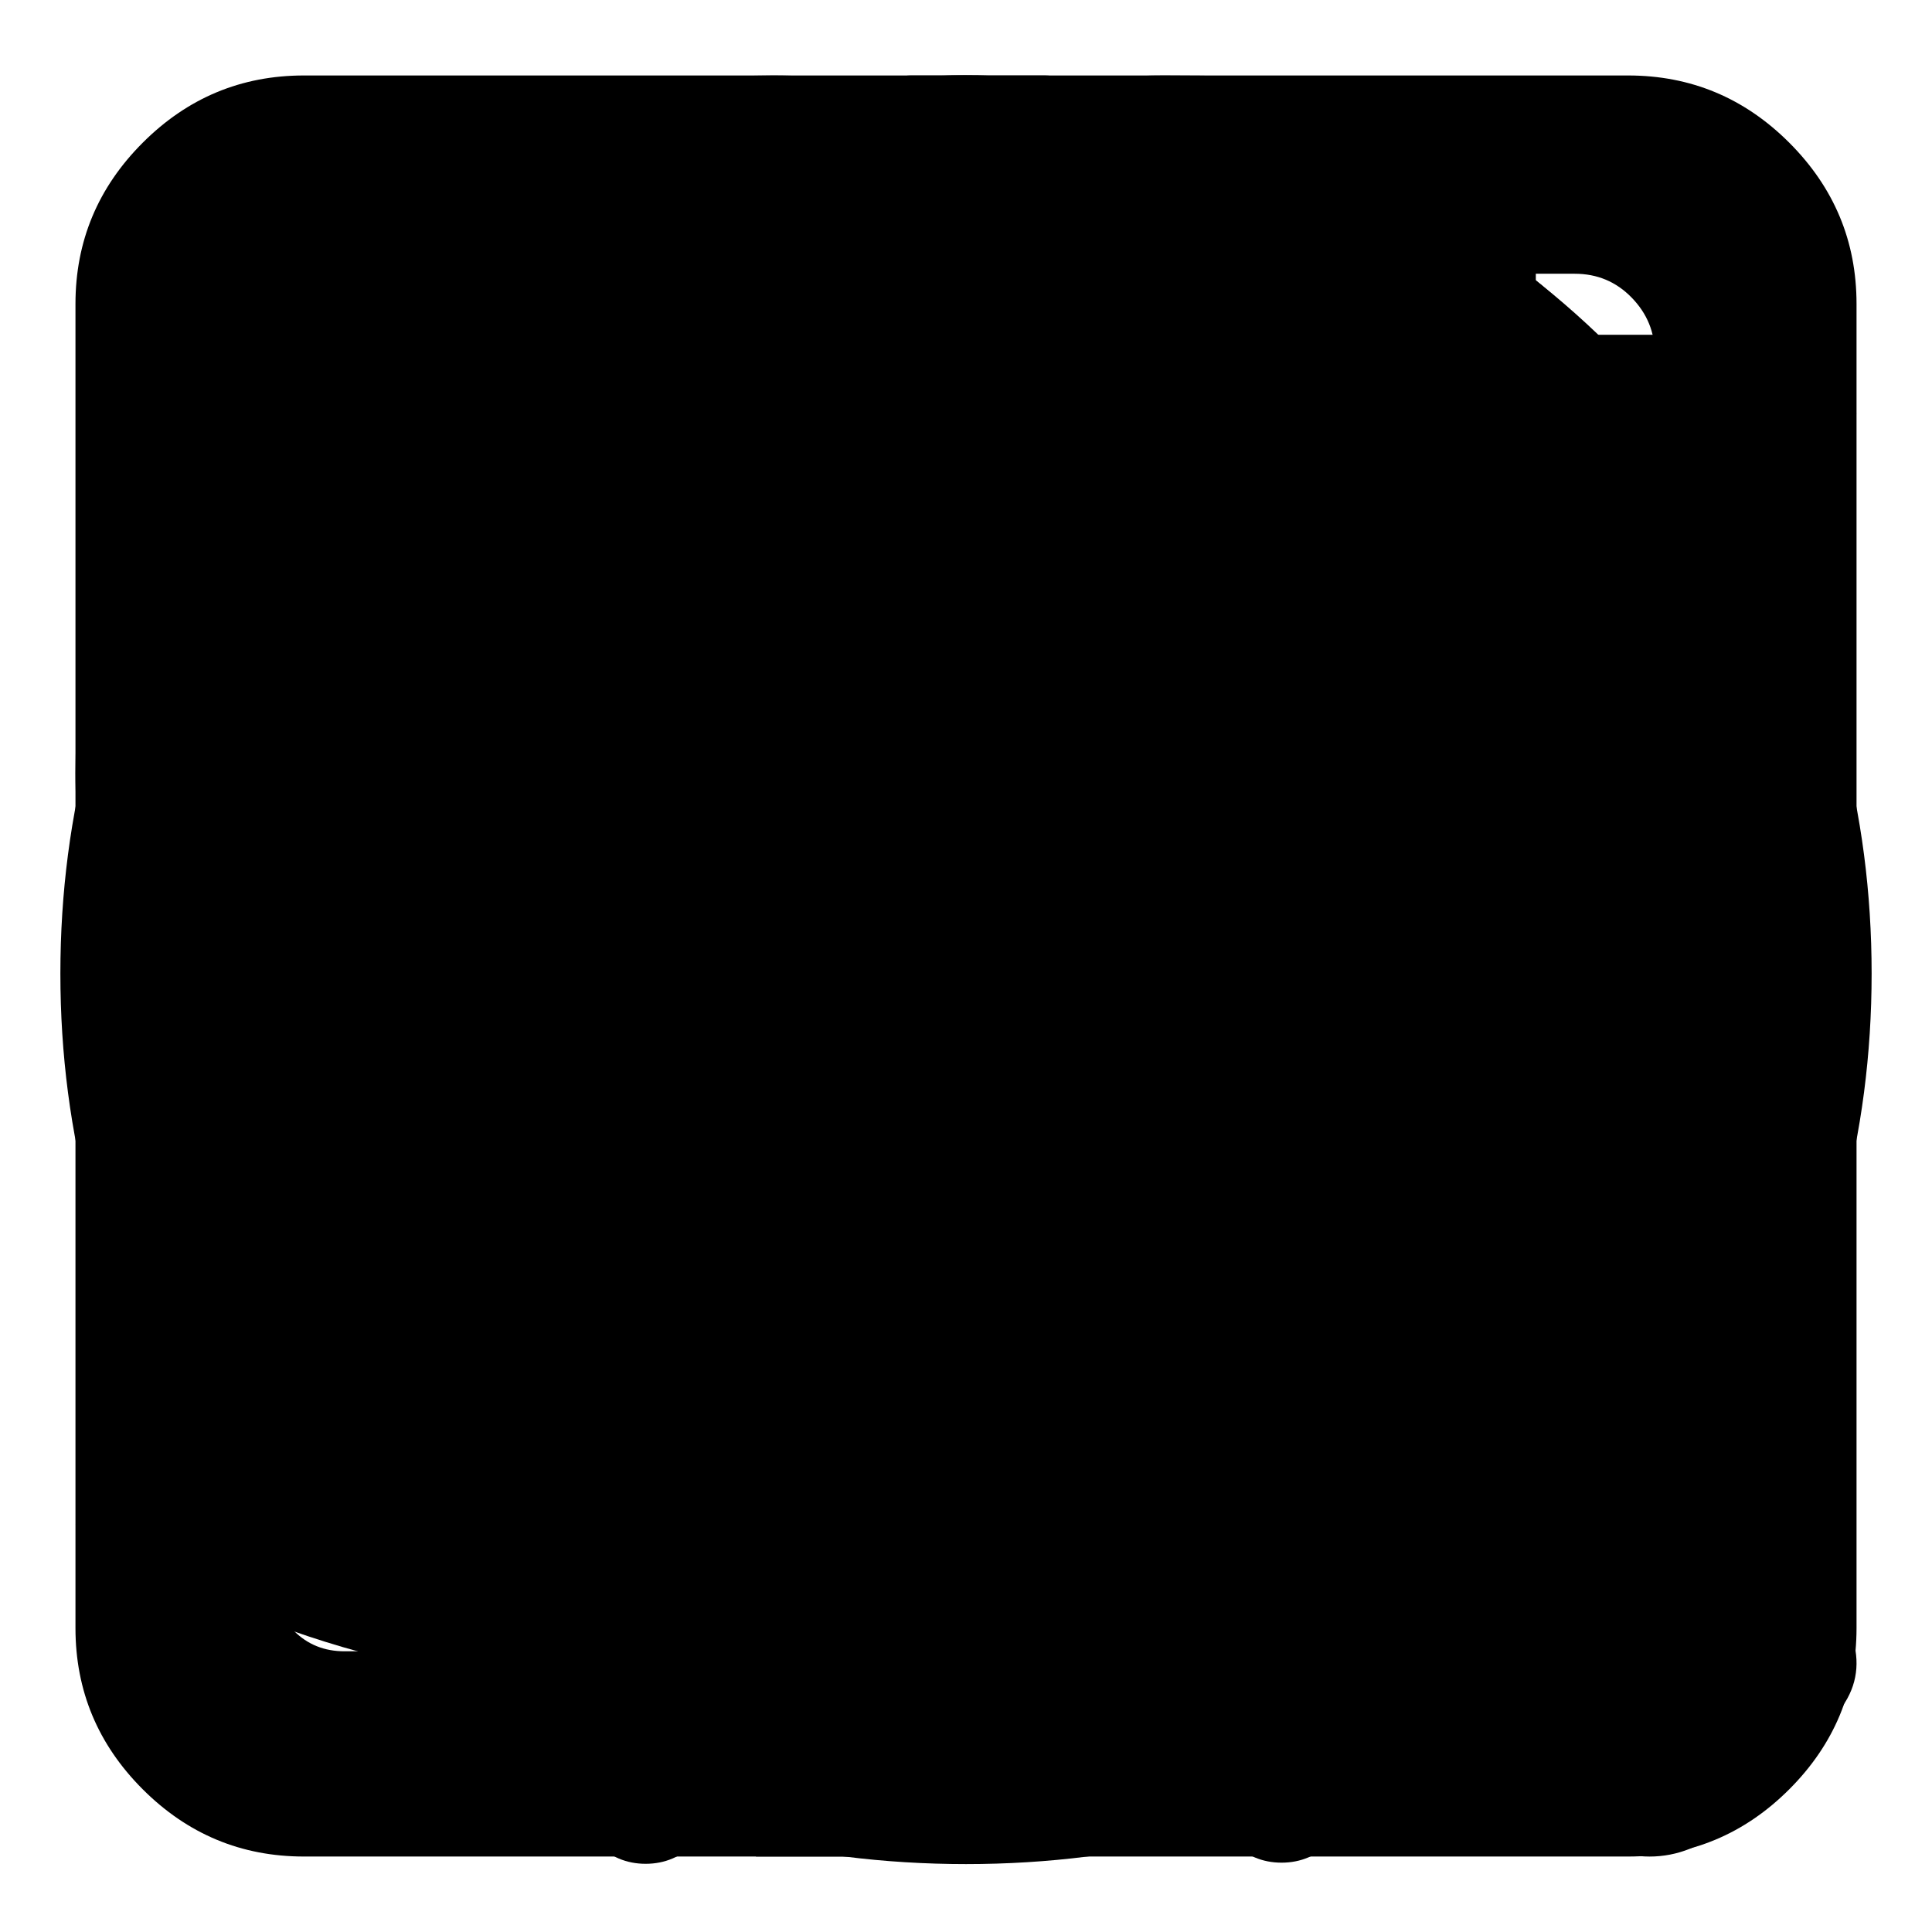
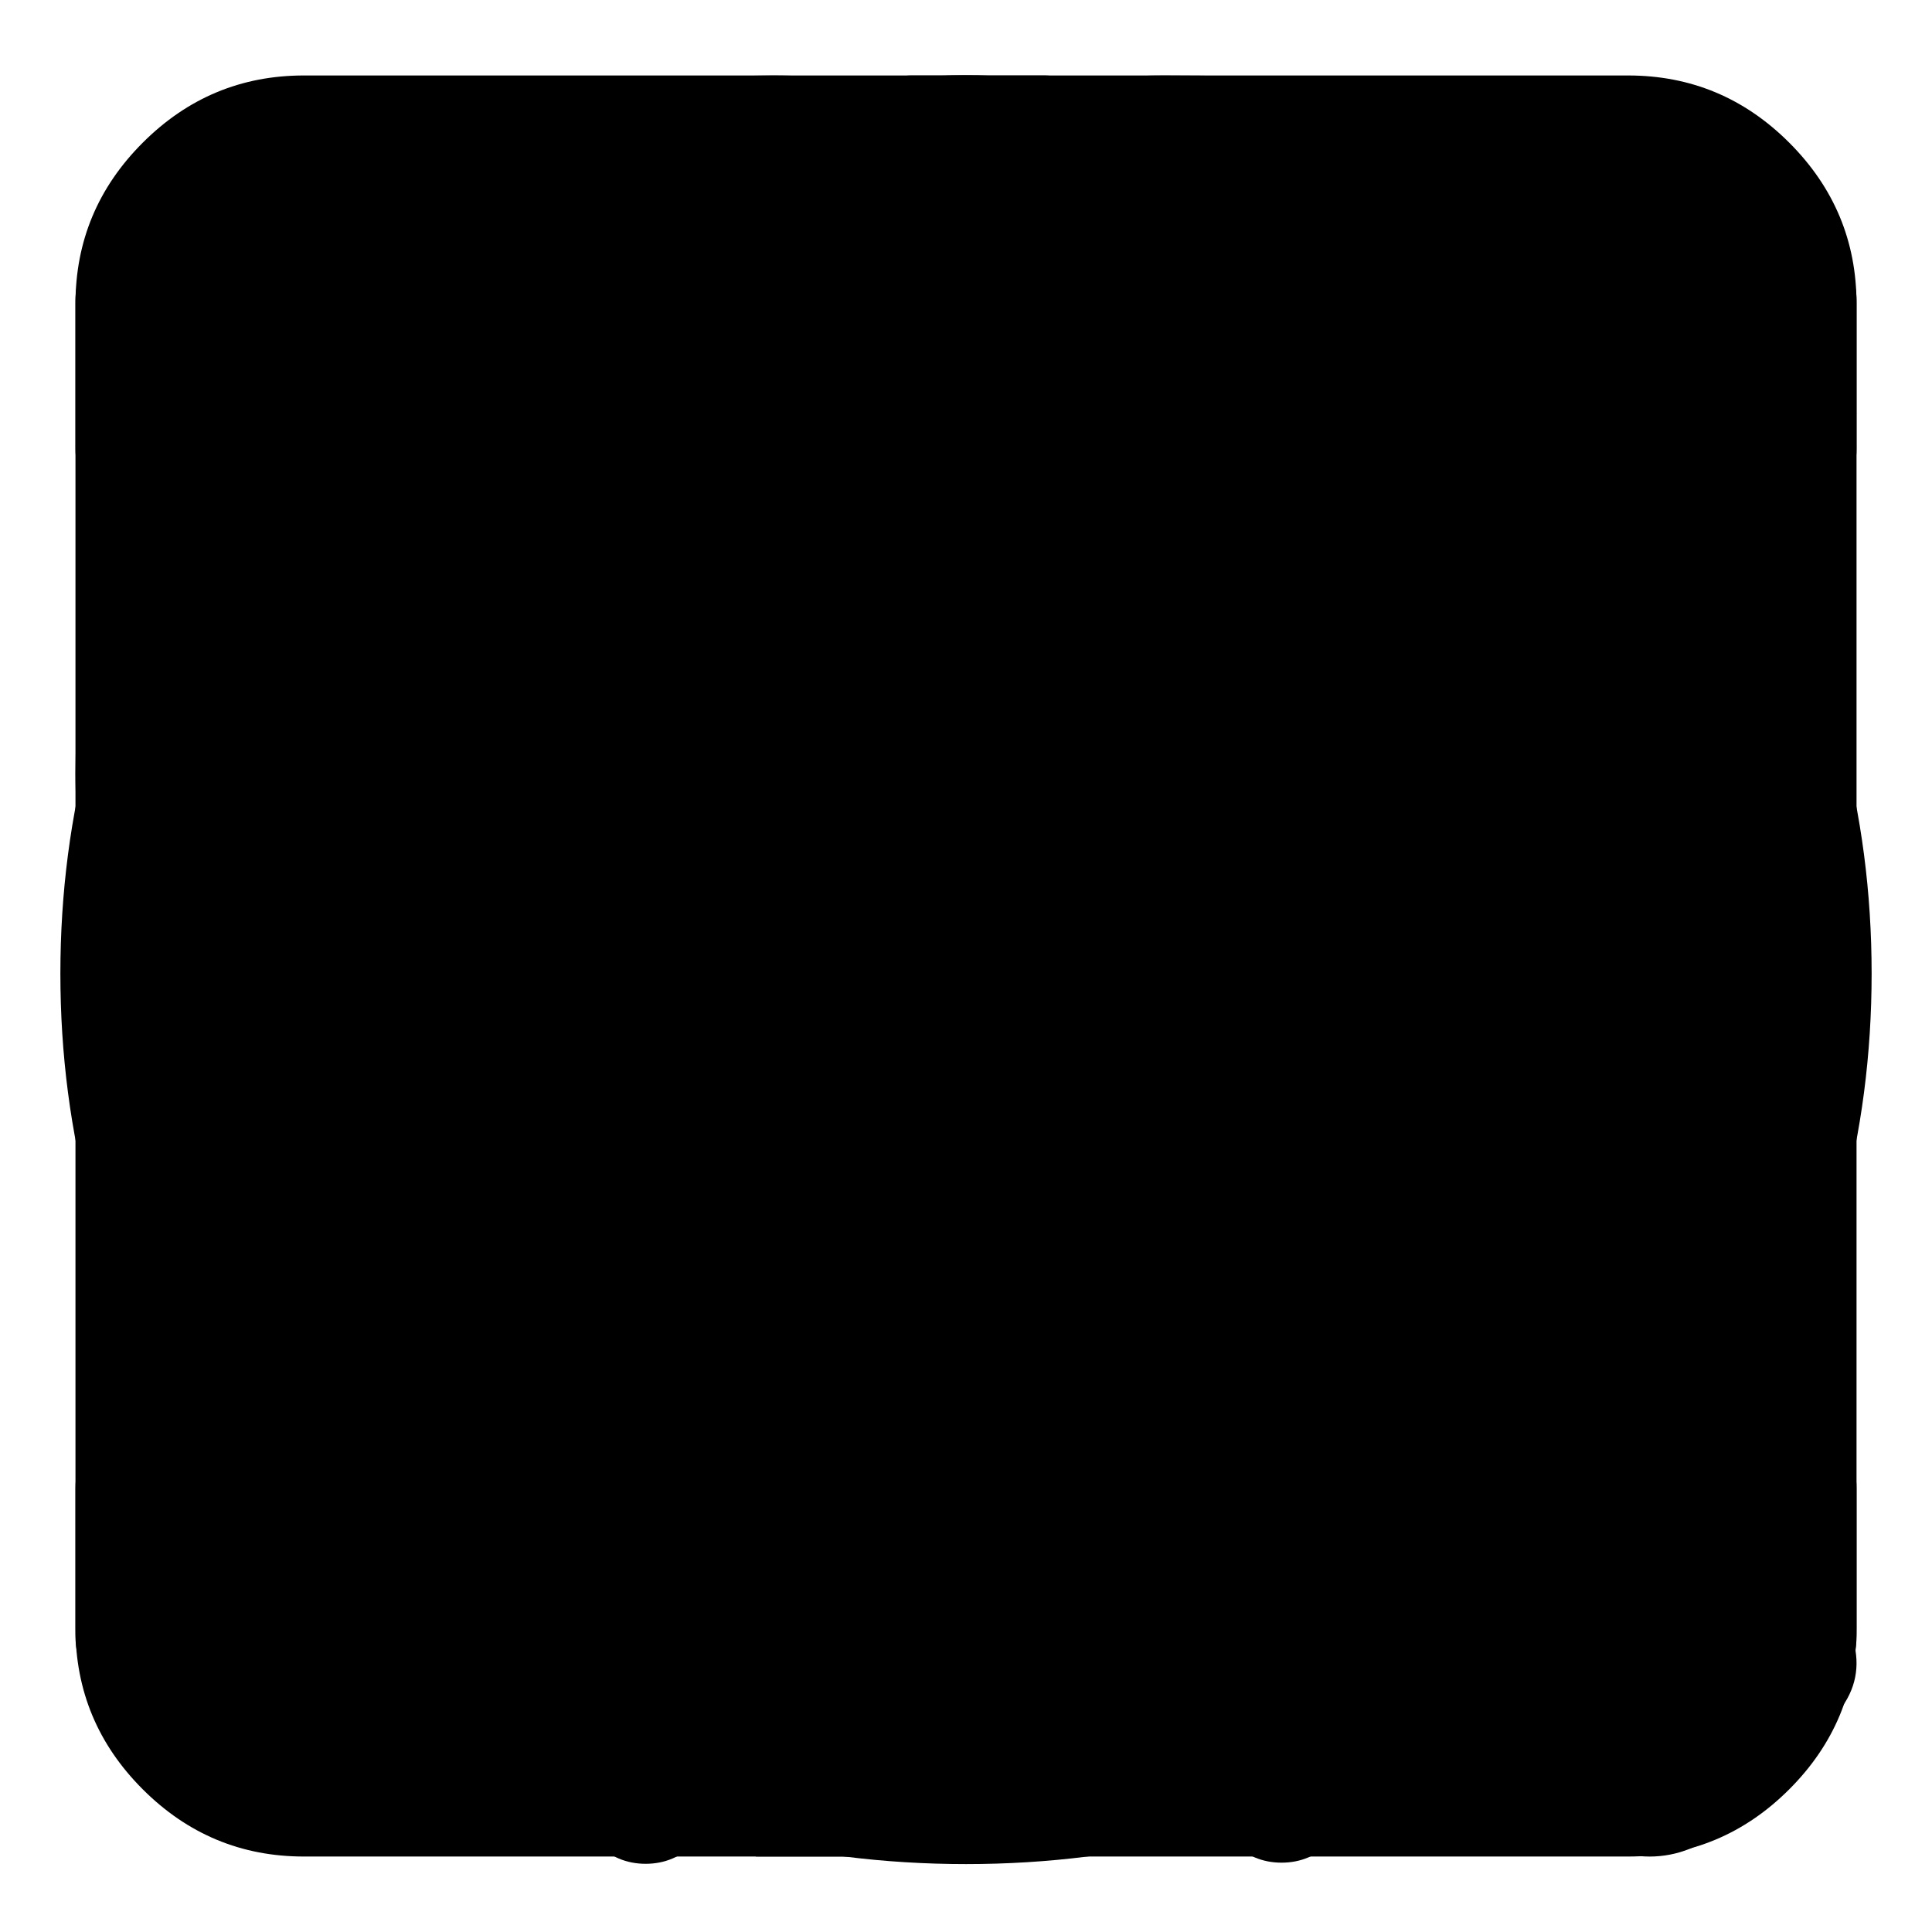
<svg xmlns="http://www.w3.org/2000/svg" width="256" height="256" viewBox="0 0 256 256" version="1.1">
  <svg id="calendar" width="256" height="256" viewbox="0 0 256 256">
    <g>
      <path d="M36.216,228.371 L73.855,228.371 L73.855,190.732 L36.216,190.732 L36.216,228.371 Z M82.22,228.371 L124.041,228.371 L124.041,190.732 L82.22,190.732 L82.22,228.371 Z M36.216,182.368 L73.855,182.368 L73.855,140.546 L36.216,140.546 L36.216,182.368 Z M82.22,182.368 L124.041,182.368 L124.041,140.546 L82.22,140.546 L82.22,182.368 Z M36.216,132.182 L73.855,132.182 L73.855,94.543 L36.216,94.543 L36.216,132.182 Z M132.405,228.371 L174.227,228.371 L174.227,190.732 L132.405,190.732 L132.405,228.371 Z M82.22,132.182 L124.041,132.182 L124.041,94.543 L82.22,94.543 L82.22,132.182 Z M182.591,228.371 L220.23,228.371 L220.23,190.732 L182.591,190.732 L182.591,228.371 Z M132.405,182.368 L174.227,182.368 L174.227,140.546 L132.405,140.546 L132.405,182.368 Z M86.401,69.451 L86.401,31.811 C86.401,30.679 85.988,29.698 85.16,28.871 C84.332,28.043 83.352,27.63 82.22,27.63 L73.855,27.63 C72.723,27.63 71.742,28.043 70.915,28.871 C70.087,29.699 69.674,30.679 69.674,31.811 L69.674,69.451 C69.674,70.583 70.087,71.564 70.915,72.391 C71.743,73.218 72.723,73.632 73.855,73.632 L82.22,73.632 C83.352,73.632 84.333,73.219 85.16,72.391 C85.987,71.563 86.401,70.583 86.401,69.451 Z M182.591,182.368 L220.23,182.368 L220.23,140.546 L182.591,140.546 L182.591,182.368 Z M132.405,132.182 L174.227,132.182 L174.227,94.543 L132.405,94.543 L132.405,132.182 Z M182.591,132.182 L220.23,132.182 L220.23,94.543 L182.591,94.543 L182.591,132.182 Z M186.773,69.451 L186.773,31.811 C186.773,30.679 186.359,29.698 185.531,28.871 C184.703,28.043 183.723,27.63 182.591,27.63 L174.227,27.63 C173.094,27.63 172.113,28.043 171.286,28.871 C170.458,29.699 170.045,30.679 170.045,31.811 L170.045,69.451 C170.045,70.583 170.458,71.564 171.286,72.391 C172.114,73.218 173.094,73.632 174.227,73.632 L182.591,73.632 C183.723,73.632 184.704,73.219 185.531,72.391 C186.358,71.563 186.773,70.583 186.773,69.451 Z M236.959,61.086 L236.959,228.371 C236.959,232.902 235.303,236.822 231.992,240.133 C228.681,243.444 224.761,245.1 220.23,245.1 L36.216,245.1 C31.685,245.1 27.765,243.444 24.454,240.133 C21.144,236.822 19.488,232.902 19.488,228.371 L19.488,61.086 C19.488,56.555 21.144,52.635 24.454,49.324 C27.765,46.013 31.686,44.358 36.216,44.358 L52.945,44.358 L52.945,31.811 C52.945,26.061 54.992,21.138 59.088,17.043 C63.183,12.948 68.106,10.9 73.856,10.9 L82.221,10.9 C87.971,10.9 92.894,12.948 96.989,17.043 C101.084,21.138 103.132,26.061 103.132,31.811 L103.132,44.358 L153.318,44.358 L153.318,31.811 C153.318,26.061 155.365,21.138 159.461,17.043 C163.556,12.948 168.479,10.9 174.229,10.9 L182.594,10.9 C188.345,10.9 193.267,12.948 197.362,17.043 C201.457,21.138 203.505,26.061 203.505,31.811 L203.505,44.358 L220.234,44.358 C224.765,44.358 228.685,46.013 231.996,49.324 C235.307,52.635 236.959,56.555 236.959,61.086 Z" />
    </g>
  </svg>
  <svg id="check-circle" width="256" height="256" viewbox="0 0 256 256">
    <g>
      <path d="M207.162,102.722 C207.162,99.865 206.245,97.521 204.411,95.687 L190.487,81.916 C188.55,79.979 186.254,79.012 183.598,79.012 C180.942,79.012 178.645,79.98 176.709,81.916 L114.278,144.193 L79.694,109.61 C77.757,107.673 75.461,106.705 72.805,106.705 C70.149,106.705 67.852,107.674 65.916,109.61 L51.992,123.38 C50.158,125.214 49.242,127.558 49.242,130.415 C49.242,133.168 50.158,135.465 51.992,137.304 L107.38,192.691 C109.317,194.628 111.613,195.596 114.269,195.596 C117.023,195.596 119.367,194.627 121.304,192.691 L204.386,109.61 C206.22,107.775 207.136,105.479 207.136,102.721 L207.162,102.722 Z M245.721,127.51 C245.721,148.829 240.468,168.491 229.963,186.497 C219.457,204.502 205.202,218.757 187.197,229.263 C169.191,239.768 149.529,245.021 128.211,245.021 C106.892,245.021 87.23,239.768 69.224,229.263 C51.219,218.757 36.964,204.502 26.458,186.497 C15.953,168.491 10.7,148.829 10.7,127.51 C10.7,106.192 15.953,86.53 26.458,68.524 C36.964,50.519 51.219,36.264 69.224,25.758 C87.23,15.253 106.892,10 128.211,10 C149.529,10 169.191,15.253 187.197,25.758 C205.202,36.264 219.458,50.519 229.963,68.524 C240.468,86.53 245.721,106.192 245.721,127.51 Z" id="Shape" />
    </g>
  </svg>
+   <svg id="chevron-left" width="256" height="256" viewbox="0 0 256 256">
+     <g>
+       <path d="M200.656,51.384 L123.039,129 L200.655,206.616 C202.507,208.468 203.432,210.661 203.432,213.194 C203.432,215.727 202.507,217.92 200.655,219.772 L176.391,244.036 C174.539,245.888 172.346,246.813 169.813,246.813 C167.279,246.813 165.087,245.888 163.236,244.036 L54.777,135.578 C52.925,133.726 52,131.534 52,129 C52,126.466 52.925,124.274 54.777,122.422 L163.236,13.964 C165.087,12.112 167.28,11.187 169.813,11.187 C172.347,11.187 174.539,12.112 176.391,13.964 L200.655,38.228 C202.507,40.08 203.432,42.273 203.432,44.806 C203.432,47.339 202.508,49.532 200.656,51.384 Z" />
+     </g>
+   </svg>
  <svg id="chevron-right" width="256" height="256" viewbox="0 0 256 256">
    <g>
      <path d="M200.731,135.586 L92.136,244.182 C90.282,246.035 88.086,246.963 85.549,246.963 C83.012,246.963 80.818,246.035 78.963,244.182 L54.668,219.887 C52.814,218.033 51.887,215.837 51.887,213.3 C51.887,210.763 52.814,208.568 54.668,206.714 L132.384,129 L54.669,51.285 C52.815,49.432 51.888,47.236 51.888,44.699 C51.888,42.162 52.815,39.967 54.669,38.112 L78.964,13.817 C80.818,11.964 83.013,11.036 85.55,11.036 C88.087,11.036 90.282,11.964 92.137,13.817 L200.731,122.414 C202.585,124.267 203.512,126.463 203.512,129 C203.512,131.537 202.585,133.732 200.731,135.586 Z" />
-     </g>
-   </svg>
-   <svg id="chevron-left" width="256" height="256" viewbox="0 0 256 256">
-     <g>
-       <path d="M200.656,51.384 L123.039,129 L200.655,206.616 C202.507,208.468 203.432,210.661 203.432,213.194 C203.432,215.727 202.507,217.92 200.655,219.772 L176.391,244.036 C174.539,245.888 172.346,246.813 169.813,246.813 C167.279,246.813 165.087,245.888 163.236,244.036 L54.777,135.578 C52.925,133.726 52,131.534 52,129 C52,126.466 52.925,124.274 54.777,122.422 L163.236,13.964 C165.087,12.112 167.28,11.187 169.813,11.187 C172.347,11.187 174.539,12.112 176.391,13.964 L200.655,38.228 C202.507,40.08 203.432,42.273 203.432,44.806 C203.432,47.339 202.508,49.532 200.656,51.384 Z" />
    </g>
  </svg>
  <svg id="circle-thin" width="256" height="256" viewbox="0 0 256 256">
    <g>
      <path d="M128,30.669 C114.455,30.669 101.517,33.279 89.173,38.509 C76.828,43.73 66.201,50.722 57.298,59.483 C48.388,68.245 41.285,78.688 35.968,90.827 C30.658,102.966 27.995,115.695 27.995,129.007 C27.995,142.326 30.65,155.048 35.968,167.188 C41.278,179.327 48.388,189.777 57.298,198.531 C66.208,207.293 76.828,214.278 89.173,219.506 C101.518,224.727 114.463,227.346 128,227.346 C141.545,227.346 154.483,224.735 166.827,219.506 C179.172,214.285 189.799,207.293 198.702,198.531 C207.612,189.77 214.715,179.327 220.032,167.188 C225.342,155.048 228.004,142.319 228.004,129.007 C228.004,115.688 225.349,102.966 220.032,90.827 C214.722,78.688 207.612,68.238 198.702,59.483 C189.792,50.722 179.172,43.737 166.827,38.509 C154.483,33.287 141.538,30.669 128,30.669 Z M248,129 C248,150.409 242.637,170.153 231.905,188.228 C221.173,206.304 206.615,220.619 188.233,231.173 C169.851,241.727 149.772,247 128,247 C106.228,247 86.15,241.726 67.768,231.173 C49.386,220.62 34.828,206.305 24.095,188.228 C13.362,170.152 8,150.409 8,129 C8,107.591 13.363,87.847 24.095,69.771 C34.827,51.694 49.385,37.38 67.768,26.827 C86.151,16.274 106.228,11 128,11 C149.772,11 169.85,16.273 188.233,26.827 C206.616,37.381 221.173,51.695 231.905,69.771 C242.637,87.847 248,107.591 248,129 Z" />
    </g>
  </svg>
  <svg id="contrast" width="256" height="256" viewbox="0 0 256 256">
    <g>
      <path d="M128,10 C193.173,10 246,62.827 246,128 C246,193.173 193.173,246 128,246 C62.827,246 10,193.173 10,128 C10,62.827 62.827,10 128,10 Z M39.5,128 C39.5,176.874 79.126,216.5 128,216.5 L128,39.5 C79.126,39.5 39.5,79.126 39.5,128 Z" />
    </g>
  </svg>
  <svg id="facebook" width="256" height="256" viewbox="0 0 256 256">
    <g>
      <path d="M186.538,11.702 L186.538,49.144 L164.272,49.144 C156.14,49.144 150.656,50.846 147.82,54.25 C144.983,57.654 143.565,62.76 143.565,69.567 L143.565,96.373 L185.12,96.373 L179.589,138.353 L143.565,138.353 L143.565,246 L100.166,246 L100.166,138.353 L64,138.353 L64,96.373 L100.166,96.373 L100.166,65.454 C100.166,47.868 105.083,34.229 114.916,24.537 C124.749,14.846 137.845,10 154.202,10 C168.101,10 178.88,10.567 186.538,11.702 Z" />
    </g>
  </svg>
  <svg id="github" width="256" height="256" viewbox="0 0 256 256">
    <g>
      <path d="M245.021,130.453 C245.021,156.698 237.549,180.302 222.605,201.267 C207.66,222.232 188.356,236.739 164.691,244.79 C161.937,245.313 159.922,244.946 158.647,243.692 C157.372,242.437 156.734,240.869 156.734,238.987 L156.734,205.894 C156.734,195.752 154.082,188.328 148.778,183.623 C154.593,182.995 159.82,182.054 164.462,180.799 C169.103,179.545 173.897,177.506 178.845,174.683 C183.792,171.86 187.923,168.383 191.238,164.253 C194.553,160.122 197.257,154.634 199.347,147.785 C201.438,140.936 202.484,133.068 202.484,124.18 C202.484,111.528 198.454,100.758 190.396,91.87 C194.17,82.355 193.763,71.69 189.172,59.875 C186.316,58.934 182.185,59.509 176.779,61.601 C171.372,63.692 166.68,65.992 162.703,68.502 L156.888,72.266 C147.401,69.547 137.608,68.188 127.51,68.188 C117.412,68.188 107.62,69.547 98.133,72.266 C96.5,71.115 94.333,69.704 91.63,68.032 C88.926,66.359 84.668,64.346 78.853,61.993 C73.038,59.641 68.652,58.935 65.694,59.876 C61.206,71.692 60.849,82.357 64.623,91.871 C56.564,100.759 52.535,111.529 52.535,124.181 C52.535,133.069 53.581,140.91 55.671,147.706 C57.762,154.503 60.44,159.992 63.704,164.175 C66.968,168.357 71.074,171.86 76.021,174.683 C80.968,177.506 85.763,179.545 90.405,180.799 C95.046,182.054 100.273,182.995 106.088,183.623 C102.008,187.387 99.509,192.772 98.591,199.777 C96.448,200.823 94.154,201.608 91.706,202.129 C89.258,202.651 86.35,202.914 82.985,202.914 C79.619,202.914 76.278,201.79 72.963,199.542 C69.648,197.294 66.817,194.027 64.471,189.74 C62.533,186.394 60.059,183.675 57.05,181.585 C54.041,179.493 51.516,178.239 49.477,177.82 L46.416,177.35 C44.274,177.35 42.795,177.585 41.979,178.056 C41.164,178.527 40.908,179.128 41.215,179.86 C41.52,180.592 41.979,181.324 42.592,182.056 C43.204,182.787 43.866,183.415 44.58,183.938 L45.652,184.722 C47.896,185.768 50.114,187.754 52.308,190.682 C54.501,193.61 56.107,196.275 57.128,198.681 L58.657,202.288 C59.983,206.261 62.227,209.477 65.389,211.934 C68.552,214.391 71.969,215.959 75.641,216.639 C79.313,217.319 82.858,217.685 86.275,217.737 C89.692,217.789 92.523,217.607 94.767,217.187 L98.287,216.56 C98.287,220.533 98.312,225.186 98.363,230.519 C98.414,235.852 98.439,238.674 98.439,238.989 C98.439,240.871 97.776,242.439 96.45,243.694 C95.125,244.948 93.084,245.315 90.33,244.792 C66.664,236.74 47.36,222.233 32.416,201.269 C17.472,180.305 10,156.698 10,130.453 C10,108.6 15.254,88.446 25.76,69.991 C36.267,51.536 50.521,36.925 68.526,26.155 C86.531,15.385 106.191,10 127.51,10 C148.83,10 168.491,15.385 186.495,26.155 C204.498,36.925 218.754,51.537 229.261,69.992 C239.767,88.447 245.021,108.6 245.021,130.453 Z" />
    </g>
  </svg>
  <svg id="instagram" width="256" height="256" viewbox="0 0 256 256">
    <g>
      <path d="M219.266,209.432 L219.266,109.87 L198.523,109.87 C200.572,116.323 201.596,123.032 201.596,129.997 C201.596,142.904 198.319,154.811 191.763,165.72 C185.207,176.629 176.296,185.259 165.029,191.609 C153.761,197.96 141.47,201.135 128.154,201.135 C107.975,201.135 90.715,194.196 76.375,180.316 C62.035,166.437 54.865,149.664 54.865,129.997 C54.865,123.032 55.889,116.323 57.938,109.87 L36.273,109.87 L36.273,209.432 C36.273,212.095 37.17,214.323 38.962,216.116 C40.755,217.908 42.983,218.805 45.646,218.805 L209.893,218.805 C212.454,218.805 214.656,217.908 216.5,216.116 C218.344,214.323 219.266,212.095 219.266,209.432 Z M175.63,127.539 C175.63,114.838 170.995,104.006 161.725,95.043 C152.455,86.08 141.265,81.599 128.154,81.599 C115.145,81.599 104.006,86.08 94.736,95.043 C85.466,104.006 80.831,114.838 80.831,127.539 C80.831,140.24 85.466,151.072 94.736,160.035 C104.006,168.998 115.145,173.479 128.154,173.479 C141.265,173.479 152.455,168.998 161.725,160.035 C170.995,151.072 175.63,140.24 175.63,127.539 Z M219.266,72.227 L219.266,46.875 C219.266,44.007 218.241,41.523 216.193,39.423 C214.144,37.323 211.635,36.273 208.664,36.273 L181.93,36.273 C178.959,36.273 176.45,37.323 174.401,39.423 C172.352,41.523 171.328,44.007 171.328,46.875 L171.328,72.227 C171.328,75.197 172.352,77.707 174.401,79.755 C176.45,81.804 178.959,82.828 181.93,82.828 L208.664,82.828 C211.635,82.828 214.144,81.804 216.193,79.755 C218.241,77.707 219.266,75.197 219.266,72.227 Z M246,40.268 L246,215.732 C246,224.029 243.03,231.148 237.089,237.089 C231.148,243.03 224.029,246 215.732,246 L40.268,246 C31.971,246 24.852,243.03 18.911,237.089 C12.97,231.148 10,224.029 10,215.732 L10,40.268 C10,31.971 12.97,24.852 18.911,18.911 C24.852,12.97 31.971,10 40.268,10 L215.732,10 C224.029,10 231.148,12.97 237.089,18.911 C243.03,24.852 246,31.971 246,40.268 Z" />
    </g>
  </svg>
+   <svg id="menu" width="256" height="256" viewbox="0 0 256 256">
+     <g>
+       <path d="M246,197.167 L246,216.833 C246,219.497 245.027,221.801 243.081,223.747 C241.135,225.694 238.83,226.667 236.167,226.667 L19.833,226.667 C17.17,226.667 14.865,225.694 12.919,223.747 C10.973,221.801 10,219.497 10,216.833 L10,197.167 C10,194.503 10.973,192.199 12.919,190.253 C14.865,188.306 17.17,187.333 19.833,187.333 L236.167,187.333 C238.83,187.333 241.135,188.306 243.081,190.253 C245.027,192.199 246,194.503 246,197.167 Z M246,118.5 L246,138.167 C246,140.83 245.027,143.135 243.081,145.081 C241.135,147.027 238.83,148 236.167,148 L19.833,148 C17.17,148 14.865,147.027 12.919,145.081 C10.973,143.135 10,140.83 10,138.167 L10,118.5 C10,115.837 10.973,113.532 12.919,111.586 C14.865,109.64 17.17,108.667 19.833,108.667 L236.167,108.667 C238.83,108.667 241.135,109.64 243.081,111.586 C245.027,113.532 246,115.837 246,118.5 Z M246,39.833 L246,59.5 C246,62.163 245.027,64.468 243.081,66.414 C241.135,68.36 238.83,69.333 236.167,69.333 L19.833,69.333 C17.17,69.333 14.865,68.36 12.919,66.414 C10.973,64.468 10,62.163 10,59.5 L10,39.833 C10,37.17 10.973,34.865 12.919,32.919 C14.865,30.973 17.17,30 19.833,30 L236.167,30 C238.83,30 241.135,30.973 243.081,32.919 C245.027,34.865 246,37.17 246,39.833 Z" id="Shape" />
+     </g>
+   </svg>
  <svg id="search" width="256" height="256" viewbox="0 0 256 256">
    <g>
      <path d="M240.698,209.667 L184.256,153.225 C192.77,139.231 197.671,122.829 197.671,105.25 C197.671,54.222 153.44,10 102.403,10 C51.375,10 10,51.375 10,102.403 C10,153.44 54.213,197.671 105.25,197.671 C122.222,197.671 138.111,193.069 151.778,185.077 L208.519,241.837 C214.092,247.392 223.082,247.392 228.627,241.837 L242.715,227.769 C248.26,222.214 246.243,215.222 240.698,209.676 L240.698,209.667 Z M38.436,102.393 C38.436,67.068 67.068,38.417 102.393,38.417 C137.737,38.417 169.216,69.906 169.216,105.24 C169.216,140.575 140.585,169.216 105.24,169.216 C69.896,169.216 38.427,137.728 38.427,102.393 L38.436,102.393 Z" id="Shape" />
    </g>
  </svg>
  <svg id="twitter" width="256" height="256" viewbox="0 0 256 256">
    <g>
      <path d="M246,54.761 C239.311,64.545 231.225,72.881 221.741,79.769 C221.841,81.167 221.891,83.263 221.891,86.058 C221.891,99.036 219.994,111.989 216.201,124.918 C212.407,137.846 206.642,150.25 198.905,162.129 C191.168,174.009 181.959,184.516 171.277,193.651 C160.595,202.786 147.717,210.073 132.642,215.514 C117.568,220.955 101.445,223.675 84.274,223.675 C57.22,223.675 32.462,216.437 10,201.962 C13.494,202.361 17.387,202.561 21.68,202.561 C44.142,202.561 64.158,195.673 81.728,181.896 C71.246,181.696 61.862,178.477 53.576,172.237 C45.29,165.998 39.6,158.036 36.505,148.353 C39.799,148.852 42.844,149.102 45.64,149.102 C49.932,149.102 54.175,148.552 58.368,147.454 C47.187,145.158 37.928,139.593 30.59,130.758 C23.253,121.923 19.584,111.665 19.584,99.985 L19.584,99.386 C26.372,103.179 33.66,105.226 41.447,105.525 C34.858,101.133 29.617,95.393 25.723,88.305 C21.83,81.217 19.883,73.53 19.883,65.244 C19.883,56.459 22.08,48.322 26.472,40.835 C38.552,55.71 53.252,67.615 70.572,76.549 C87.893,85.484 106.437,90.451 126.203,91.449 C125.404,87.656 125.005,83.962 125.005,80.368 C125.005,66.991 129.722,55.585 139.156,46.151 C148.59,36.717 159.996,32 173.373,32 C187.349,32 199.129,37.091 208.713,47.274 C219.595,45.178 229.827,41.284 239.411,35.594 C235.717,47.074 228.629,55.959 218.147,62.249 C227.431,61.25 236.716,58.755 246,54.761 Z" />
    </g>
  </svg>
  <svg id="usd" width="256" height="256" viewbox="0 0 256 256">
    <g>
      <path d="M189.745,166.06 C189.745,179.493 185.382,191.061 176.655,200.762 C167.929,210.464 156.593,216.456 142.648,218.739 L142.648,241.786 C142.648,243.015 142.254,244.025 141.464,244.815 C140.675,245.605 139.666,246 138.439,246 L120.679,246 C119.538,246 118.552,245.583 117.719,244.749 C116.885,243.915 116.469,242.927 116.469,241.786 L116.469,218.739 C110.68,217.949 105.089,216.588 99.696,214.656 C94.302,212.725 89.851,210.771 86.343,208.796 C82.835,206.82 79.59,204.713 76.608,202.474 C73.626,200.235 71.587,198.589 70.49,197.536 C69.394,196.482 68.627,195.692 68.188,195.165 C66.697,193.321 66.609,191.522 67.925,189.766 L81.475,171.987 C82.089,171.109 83.098,170.582 84.501,170.406 C85.816,170.231 86.869,170.626 87.658,171.592 L87.921,171.855 C97.832,180.547 108.488,186.034 119.889,188.317 C123.134,189.019 126.379,189.371 129.624,189.371 C136.728,189.371 142.977,187.483 148.371,183.708 C153.765,179.932 156.462,174.577 156.462,167.641 C156.462,165.182 155.804,162.856 154.488,160.661 C153.173,158.466 151.704,156.622 150.081,155.129 C148.459,153.637 145.893,151.991 142.385,150.191 C138.877,148.391 135.983,146.986 133.703,145.977 C131.422,144.967 127.914,143.54 123.178,141.696 C119.758,140.292 117.061,139.194 115.088,138.404 C113.114,137.614 110.417,136.451 106.997,134.914 C103.576,133.378 100.836,132.017 98.775,130.831 C96.714,129.646 94.236,128.088 91.342,126.156 C88.448,124.225 86.102,122.359 84.304,120.559 C82.506,118.759 80.598,116.608 78.581,114.106 C76.564,111.604 75.007,109.058 73.911,106.468 C72.814,103.878 71.894,100.958 71.148,97.71 C70.403,94.461 70.03,91.037 70.03,87.438 C70.03,75.321 74.327,64.698 82.922,55.567 C91.517,46.436 102.699,40.554 116.469,37.92 L116.469,14.214 C116.469,13.073 116.885,12.085 117.719,11.251 C118.552,10.417 119.538,10 120.679,10 L138.439,10 C139.666,10 140.675,10.395 141.464,11.185 C142.254,11.975 142.648,12.985 142.648,14.214 L142.648,37.393 C147.647,37.92 152.493,38.929 157.185,40.422 C161.877,41.914 165.692,43.385 168.63,44.834 C171.568,46.282 174.353,47.929 176.984,49.772 C179.615,51.616 181.325,52.889 182.115,53.592 C182.904,54.294 183.562,54.908 184.088,55.435 C185.579,57.016 185.798,58.684 184.746,60.44 L174.09,79.667 C173.388,80.984 172.38,81.687 171.064,81.775 C169.836,82.038 168.652,81.731 167.512,80.853 C167.249,80.589 166.613,80.062 165.605,79.272 C164.596,78.482 162.886,77.319 160.474,75.782 C158.062,74.246 155.497,72.841 152.778,71.568 C150.059,70.295 146.792,69.154 142.977,68.144 C139.162,67.134 135.413,66.629 131.729,66.629 C123.397,66.629 116.6,68.517 111.338,72.292 C106.076,76.068 103.445,80.94 103.445,86.911 C103.445,89.193 103.818,91.301 104.563,93.232 C105.309,95.164 106.602,96.985 108.444,98.698 C110.286,100.41 112.018,101.858 113.64,103.044 C115.263,104.229 117.719,105.59 121.007,107.126 C124.296,108.663 126.949,109.848 128.967,110.682 C130.984,111.516 134.053,112.723 138.175,114.304 C142.824,116.06 146.376,117.442 148.831,118.452 C151.287,119.462 154.62,120.998 158.83,123.061 C163.039,125.125 166.35,126.99 168.762,128.658 C171.174,130.327 173.893,132.522 176.918,135.243 C179.944,137.965 182.268,140.753 183.891,143.606 C185.513,146.459 186.895,149.818 188.035,153.681 C189.175,157.544 189.745,161.67 189.745,166.06 Z" id="Shape" />
    </g>
  </svg>
  <svg id="youtube" width="256" height="256" viewbox="0 0 256 256">
    <g>
      <path d="M178.571,128.286 C178.571,125.037 177.254,122.667 174.621,121.174 L107.192,79.031 C104.47,77.275 101.617,77.188 98.632,78.768 C95.734,80.348 94.286,82.807 94.286,86.143 L94.286,170.429 C94.286,173.765 95.734,176.223 98.632,177.804 C100.036,178.506 101.397,178.857 102.714,178.857 C104.47,178.857 105.963,178.418 107.192,177.54 L174.621,135.397 C177.254,133.905 178.571,131.534 178.571,128.286 Z M246,128.286 C246,136.714 245.956,143.299 245.868,148.04 C245.781,152.781 245.407,158.773 244.749,166.017 C244.09,173.26 243.103,179.735 241.786,185.442 C240.381,191.851 237.352,197.251 232.699,201.641 C228.045,206.031 222.602,208.577 216.368,209.279 C196.877,211.474 167.421,212.571 128,212.571 C88.579,212.571 59.123,211.474 39.632,209.279 C33.398,208.577 27.933,206.031 23.235,201.641 C18.538,197.251 15.487,191.851 14.083,185.442 C12.853,179.735 11.91,173.26 11.251,166.017 C10.593,158.773 10.219,152.781 10.132,148.04 C10.044,143.299 10,136.714 10,128.286 C10,119.857 10.044,113.272 10.132,108.531 C10.219,103.79 10.593,97.798 11.251,90.555 C11.91,83.311 12.897,76.836 14.214,71.129 C15.619,64.72 18.648,59.321 23.301,54.931 C27.955,50.541 33.398,47.995 39.632,47.292 C59.123,45.097 88.579,44 128,44 C167.421,44 196.877,45.097 216.368,47.292 C222.602,47.995 228.067,50.541 232.765,54.931 C237.462,59.321 240.513,64.72 241.917,71.129 C243.147,76.836 244.09,83.311 244.749,90.555 C245.407,97.798 245.781,103.79 245.868,108.531 C245.956,113.272 246,119.857 246,128.286 Z" />
    </g>
  </svg>
</svg>
